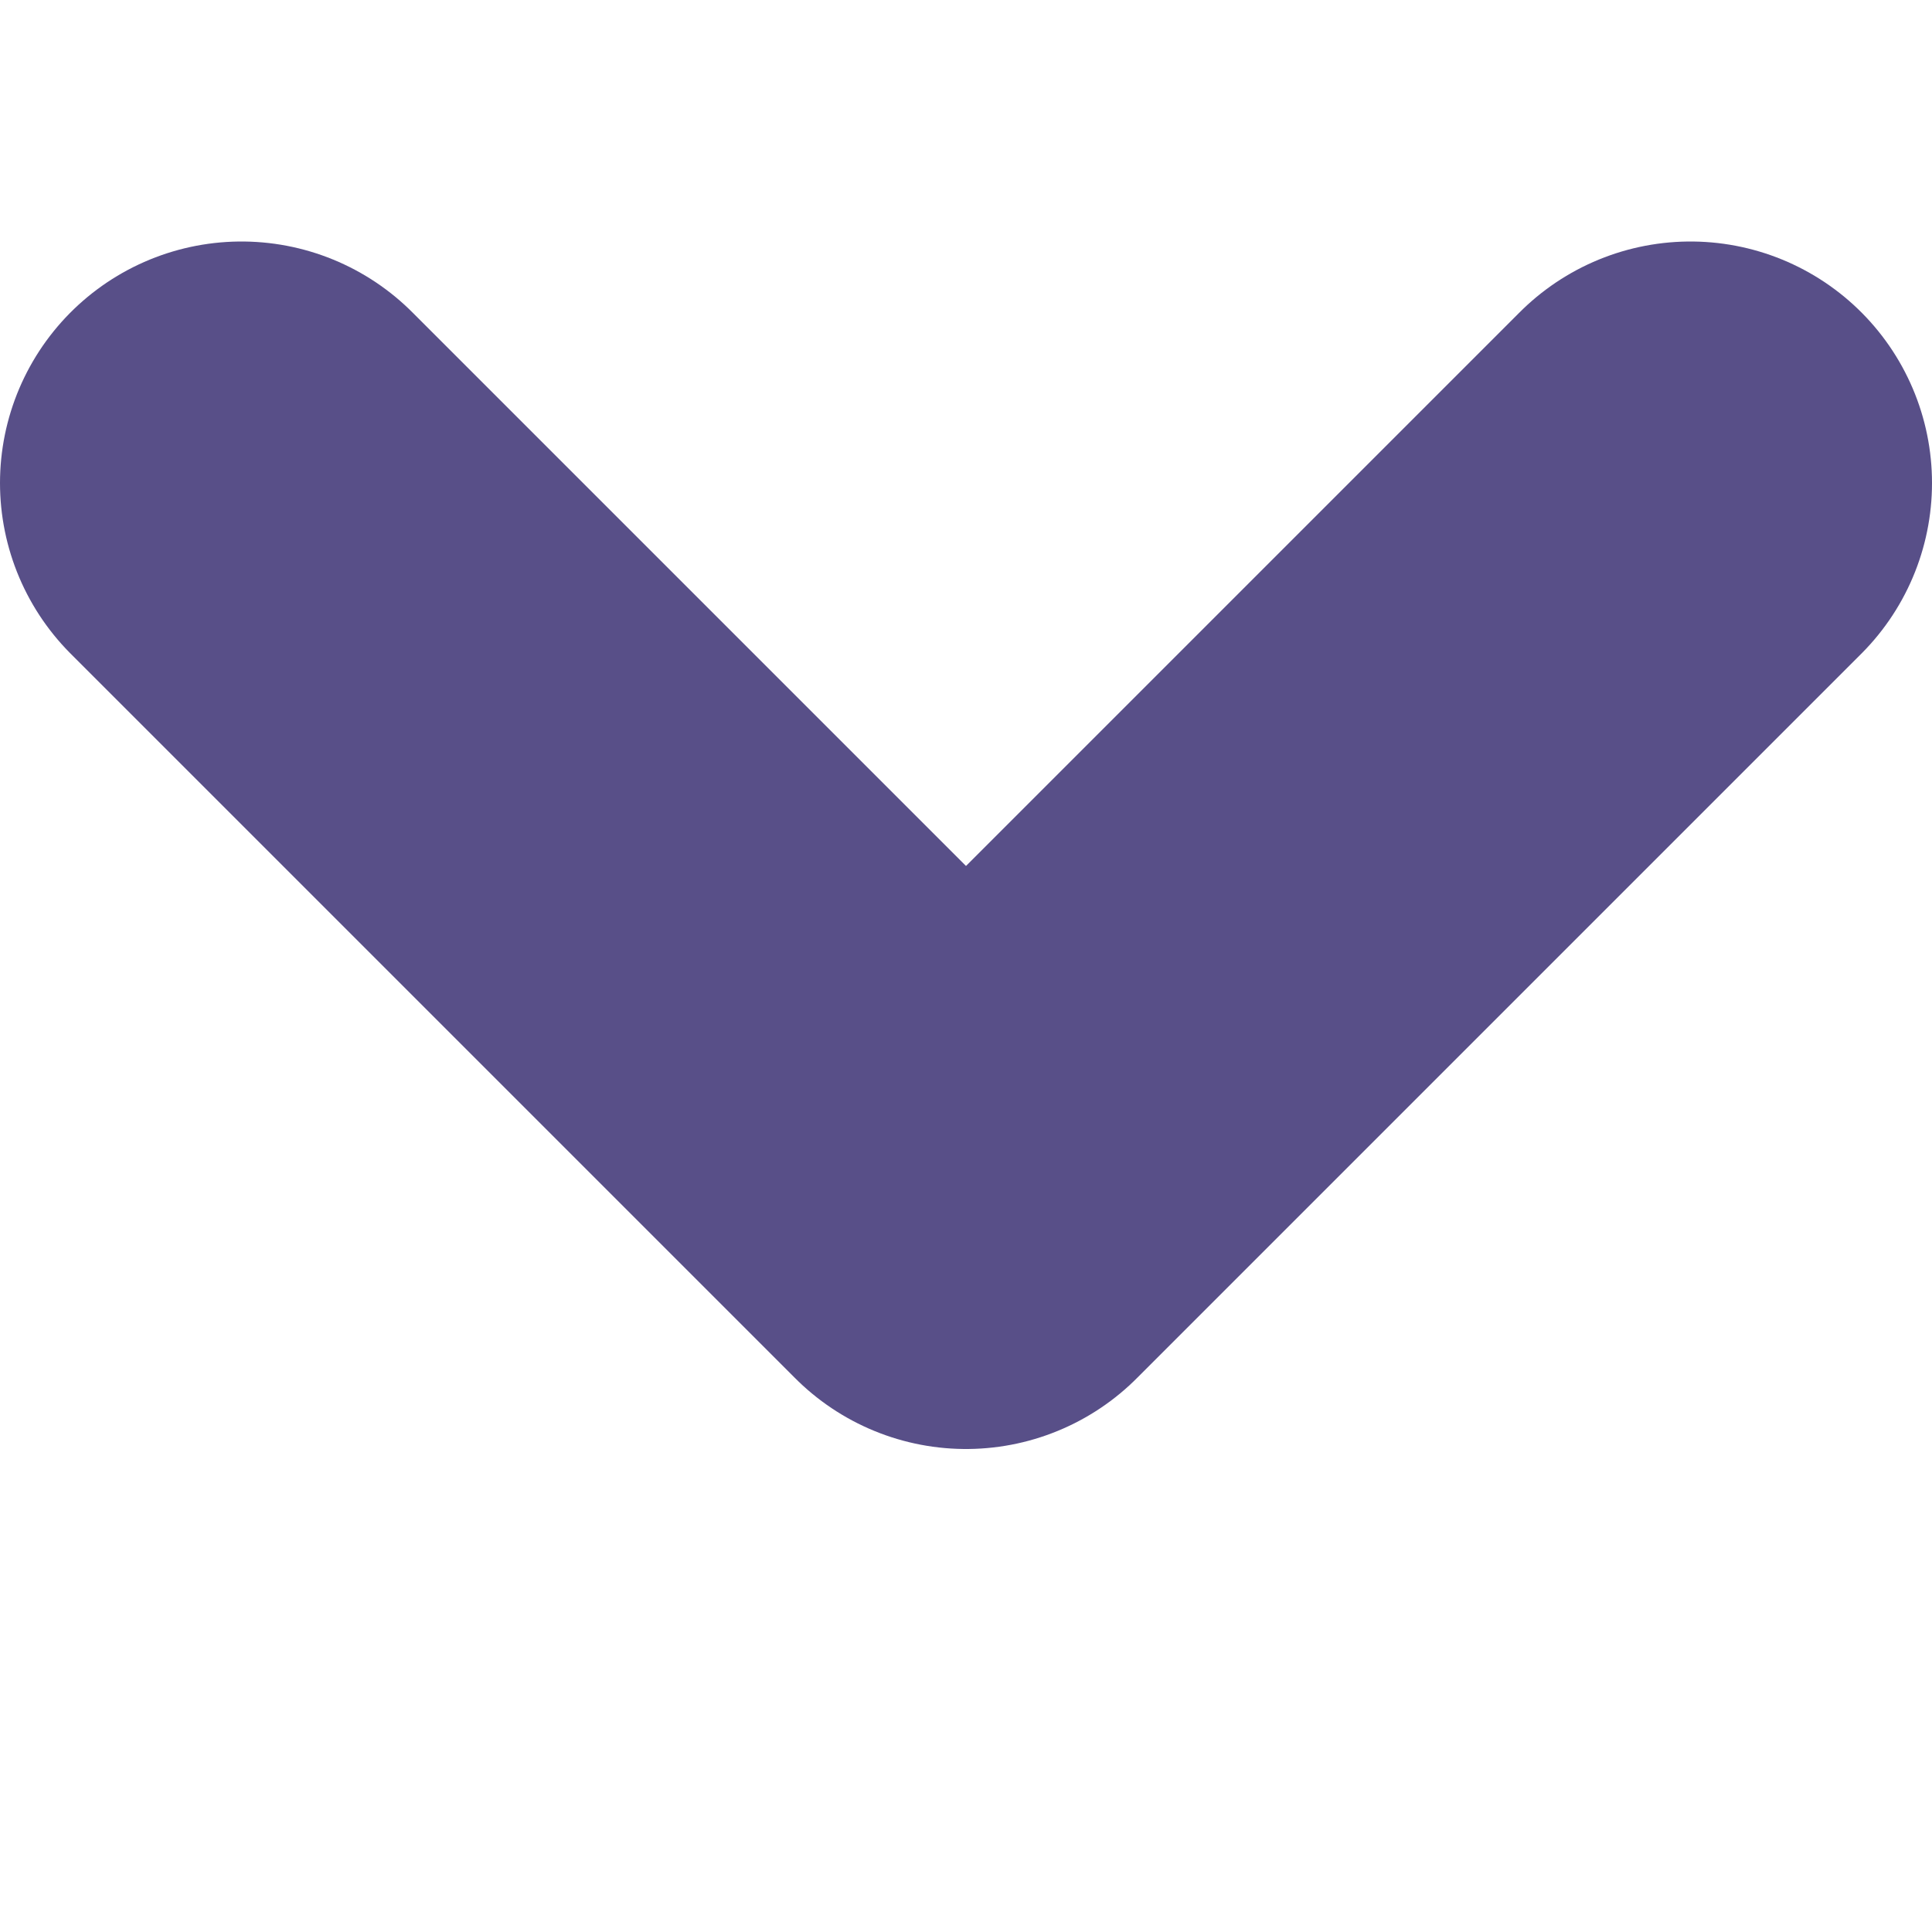
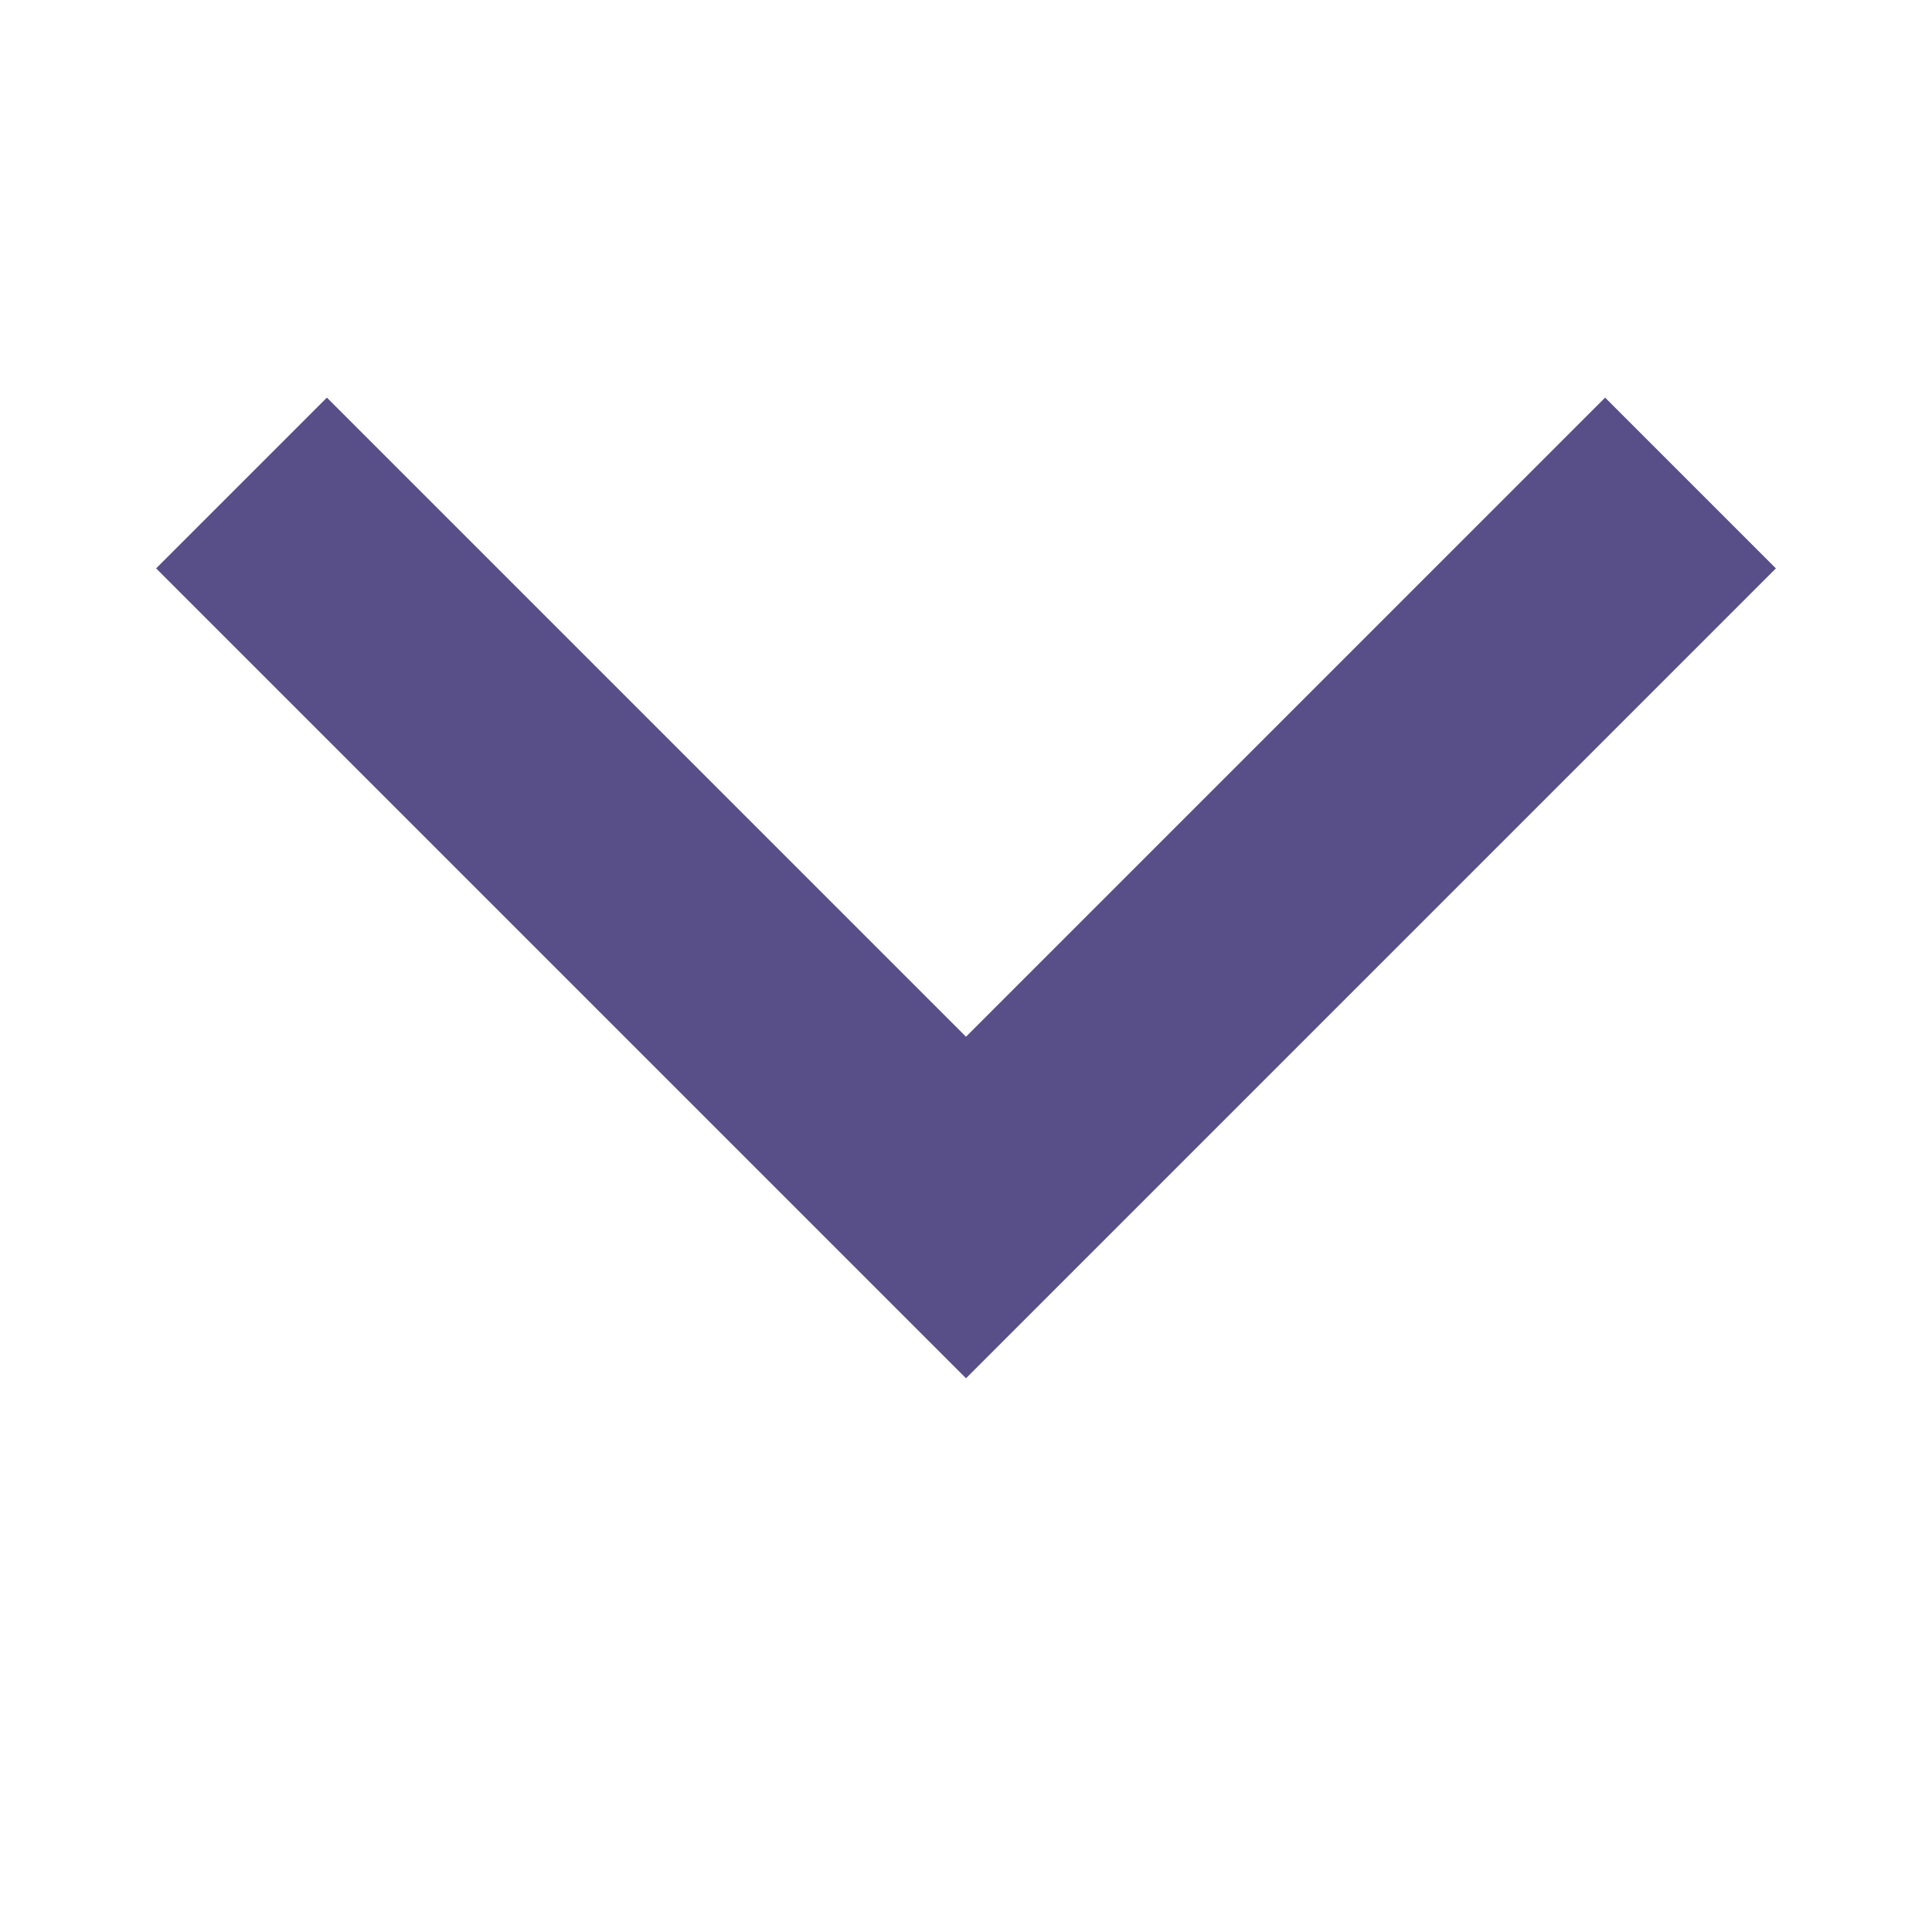
<svg xmlns="http://www.w3.org/2000/svg" width="8" height="8" viewBox="0 0 8 8" fill="none">
-   <path d="M1 2L4 5L7 2" stroke="#584F88" stroke-width="2" stroke-linecap="round" stroke-linejoin="round" />
+   <path d="M1 2L4 5L7 2" stroke="#584F88" strokeWidth="2" strokeLinecap="round" strokeLinejoin="round" />
</svg>
